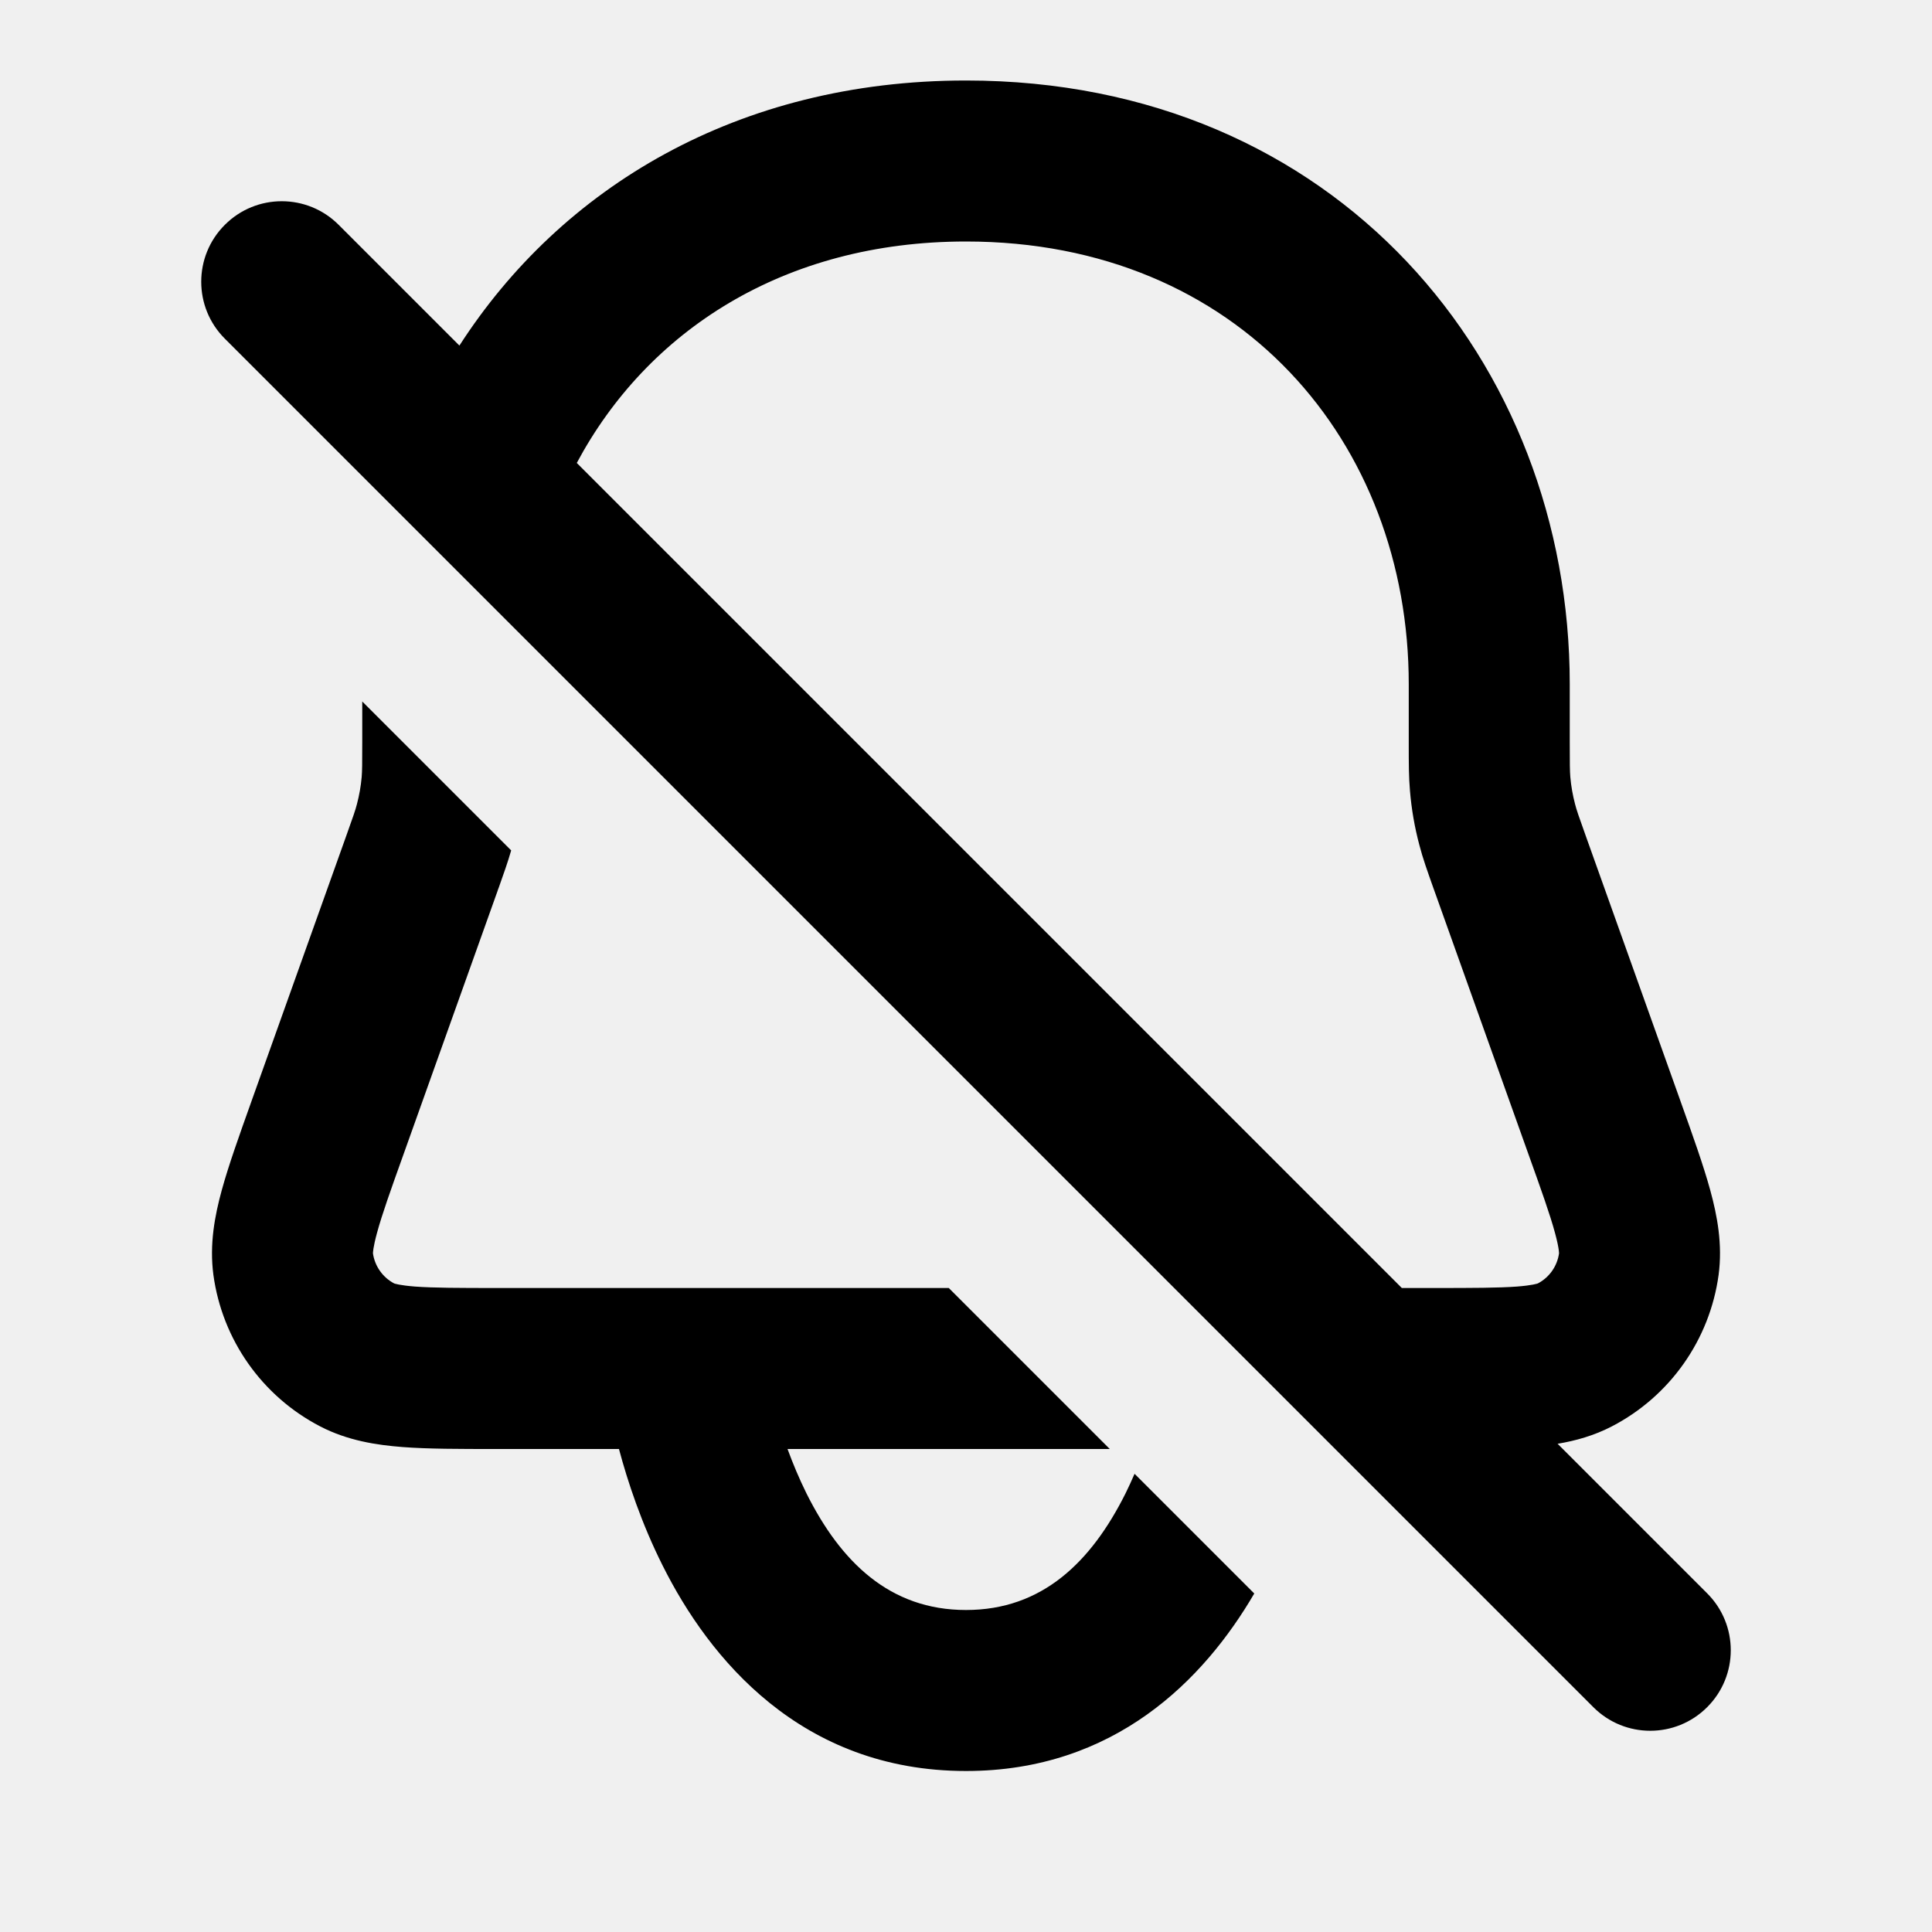
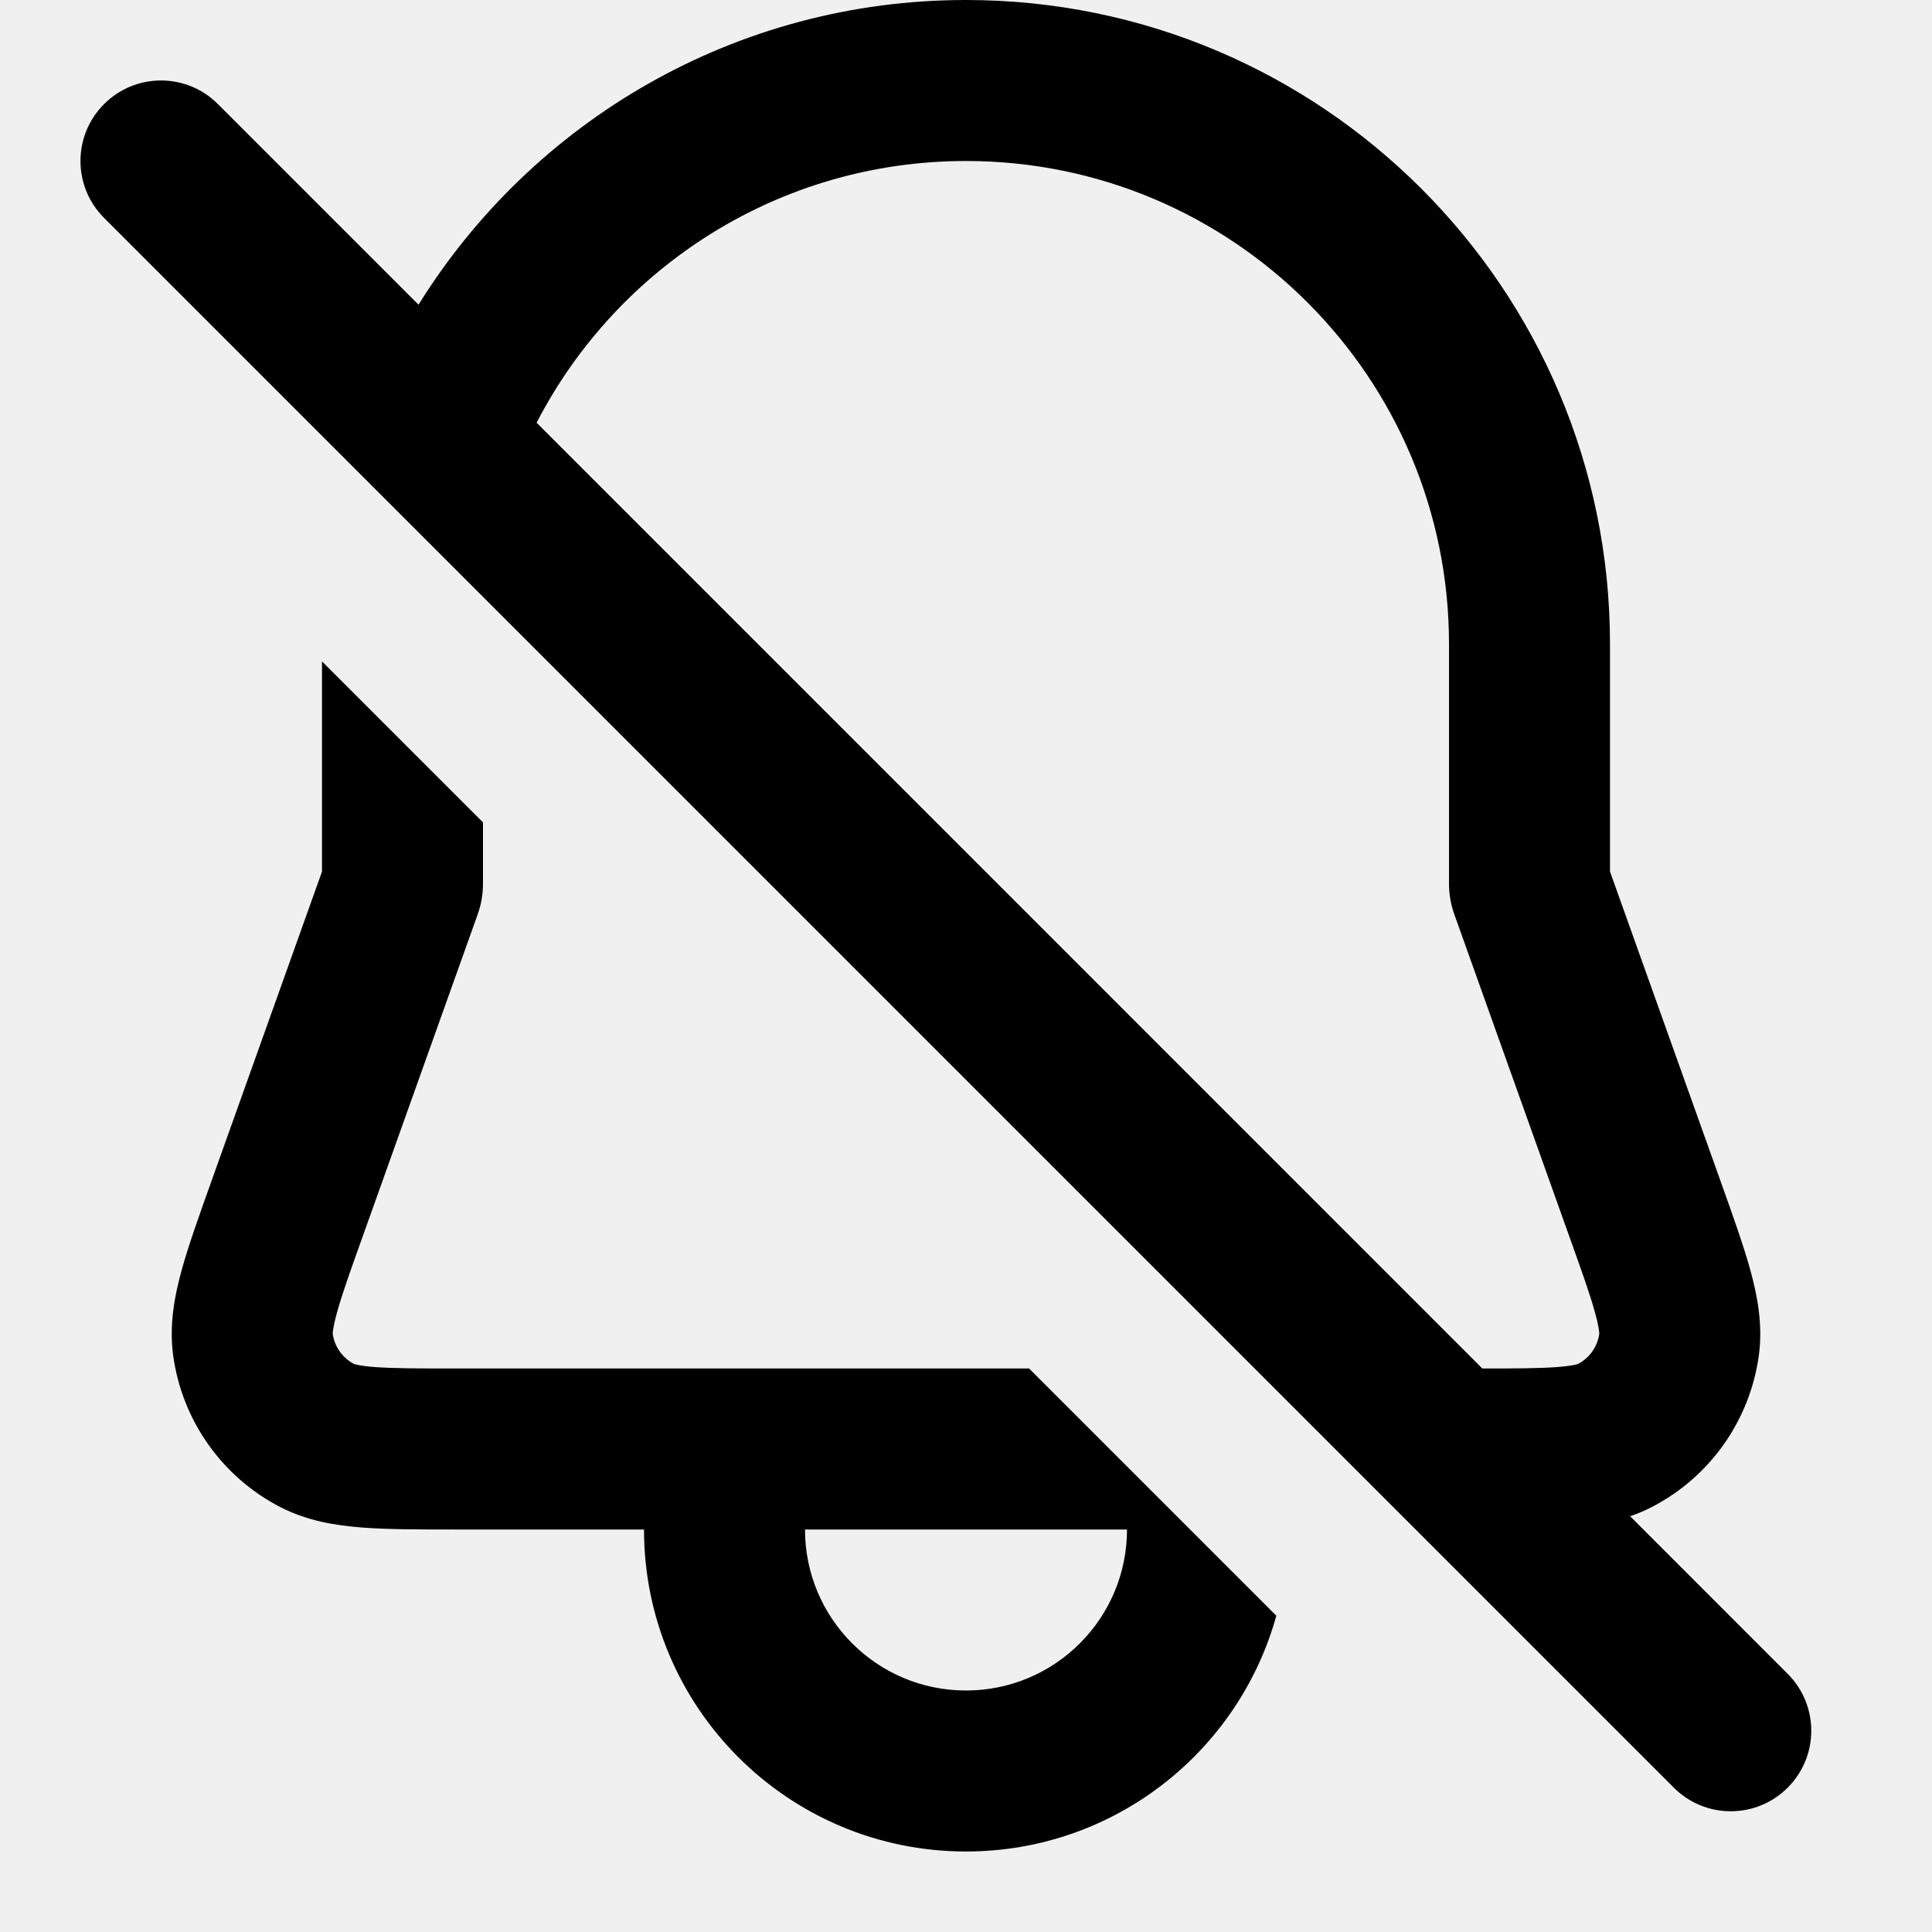
<svg xmlns="http://www.w3.org/2000/svg" width="24" height="24" viewBox="0 0 24 24" fill="none">
  <g clip-path="url(#clip0)">
-     <path fill-rule="evenodd" clip-rule="evenodd" d="M5.707 4.293L4.207 2.793C3.817 2.402 3.183 2.402 2.793 2.793C2.402 3.183 2.402 3.817 2.793 4.207L19.793 21.207C20.183 21.598 20.817 21.598 21.207 21.207C21.598 20.817 21.598 20.183 21.207 19.793L19.349 17.935C19.572 17.898 19.802 17.834 20.023 17.719C20.744 17.345 21.239 16.643 21.349 15.838C21.4 15.458 21.332 15.101 21.245 14.784C21.161 14.478 21.03 14.111 20.88 13.691L20.88 13.691L20.868 13.657L19.704 10.398C19.611 10.139 19.585 10.063 19.566 9.989C19.537 9.879 19.517 9.766 19.507 9.652C19.501 9.576 19.5 9.496 19.5 9.221V8.5C19.5 4.499 16.602 1 12 1C9.16 1 6.969 2.333 5.707 4.293ZM7.165 5.751L17.414 16H17.807C18.3 16 18.613 15.999 18.845 15.982C19.034 15.967 19.096 15.946 19.104 15.943C19.247 15.868 19.345 15.728 19.367 15.568C19.365 15.585 19.377 15.536 19.316 15.313C19.255 15.088 19.15 14.793 18.984 14.33L17.82 11.07L17.808 11.037L17.808 11.037C17.733 10.825 17.675 10.665 17.632 10.498C17.573 10.277 17.534 10.051 17.515 9.823C17.5 9.651 17.5 9.481 17.5 9.256L17.5 9.221V8.5C17.5 5.501 15.398 3 12 3C9.73 3 8.039 4.116 7.165 5.751ZM4.5 8.714L6.35 10.564C6.309 10.708 6.257 10.853 6.192 11.037L6.191 11.037L6.18 11.07L5.016 14.33C4.85 14.793 4.745 15.088 4.684 15.313C4.634 15.496 4.633 15.562 4.633 15.57L4.633 15.568C4.633 15.569 4.633 15.571 4.633 15.571L4.633 15.57C4.656 15.729 4.754 15.868 4.896 15.943C4.904 15.946 4.966 15.967 5.155 15.982C5.387 15.999 5.7 16 6.193 16H8.5H11.786L13.786 18H9.783C9.849 18.18 9.927 18.367 10.019 18.553C10.443 19.4 11.05 20 12 20C12.95 20 13.557 19.4 13.981 18.553C14.021 18.471 14.059 18.39 14.094 18.308L15.581 19.795C14.958 20.863 13.847 22 12 22C9.95 22 8.807 20.6 8.231 19.447C7.968 18.922 7.797 18.405 7.689 18H6.193H6.157H6.157H6.157C5.711 18 5.321 18 5.004 17.976C4.677 17.951 4.318 17.896 3.977 17.719C3.256 17.345 2.761 16.643 2.651 15.838C2.6 15.458 2.668 15.101 2.755 14.784C2.839 14.478 2.97 14.111 3.12 13.691L3.132 13.657L4.296 10.398C4.389 10.139 4.415 10.063 4.434 9.989C4.463 9.879 4.483 9.766 4.493 9.652C4.499 9.576 4.5 9.496 4.5 9.221V8.714Z" fill="black" />
+     <path fill-rule="evenodd" clip-rule="evenodd" d="M6.666 5.251L18.414 17C18.846 17 19.13 16.998 19.345 16.982C19.534 16.968 19.596 16.946 19.604 16.943C19.746 16.868 19.844 16.729 19.867 16.57C19.867 16.57 19.867 16.571 19.867 16.571C19.867 16.571 19.867 16.57 19.867 16.567C19.867 16.568 19.867 16.569 19.867 16.57C19.867 16.562 19.866 16.496 19.816 16.313C19.755 16.088 19.65 15.793 19.484 15.33L18.066 11.358C18.025 11.244 18 11.116 18 10.978V8.001C18 4.687 15.314 2 12 2C9.677 2 7.663 3.32 6.666 5.251ZM20.25 18.835L22.207 20.793C22.598 21.183 22.598 21.817 22.207 22.207C21.817 22.598 21.183 22.598 20.793 22.207L1.293 2.707C0.902 2.317 0.902 1.683 1.293 1.293C1.683 0.902 2.317 0.902 2.707 1.293L5.199 3.785C6.611 1.513 9.129 -1.62688e-06 12 0C16.418 2.5034e-06 20 3.583 20 8.001V10.827L21.38 14.691C21.53 15.111 21.661 15.478 21.745 15.784C21.832 16.101 21.9 16.458 21.849 16.837C21.739 17.643 21.244 18.345 20.523 18.719C20.433 18.766 20.341 18.804 20.25 18.835ZM4 10.827V8.216L6 10.216V10.978C6 11.116 5.975 11.244 5.934 11.358L4.516 15.33C4.35 15.793 4.245 16.088 4.184 16.313C4.134 16.496 4.133 16.561 4.133 16.57C4.156 16.729 4.254 16.868 4.396 16.943C4.404 16.946 4.466 16.968 4.655 16.982C4.887 16.999 5.2 17 5.693 17H12.784L15.855 20.071C15.387 21.76 13.838 23 12 23C9.791 23 8 21.209 8 19L5.657 19H5.657H5.657C5.211 19 4.821 19 4.504 18.976C4.177 18.951 3.818 18.896 3.477 18.719C2.756 18.345 2.261 17.643 2.151 16.837C2.1 16.458 2.168 16.101 2.255 15.784C2.339 15.478 2.47 15.111 2.62 14.691L4 10.827ZM10 19C10 20.105 10.895 21 12 21C13.105 21 14 20.105 14 19H10Z" fill="black" />
  </g>
  <defs>
    <clipPath id="clip0">
      <rect width="24" height="24" fill="white" />
    </clipPath>
  </defs>
</svg>
